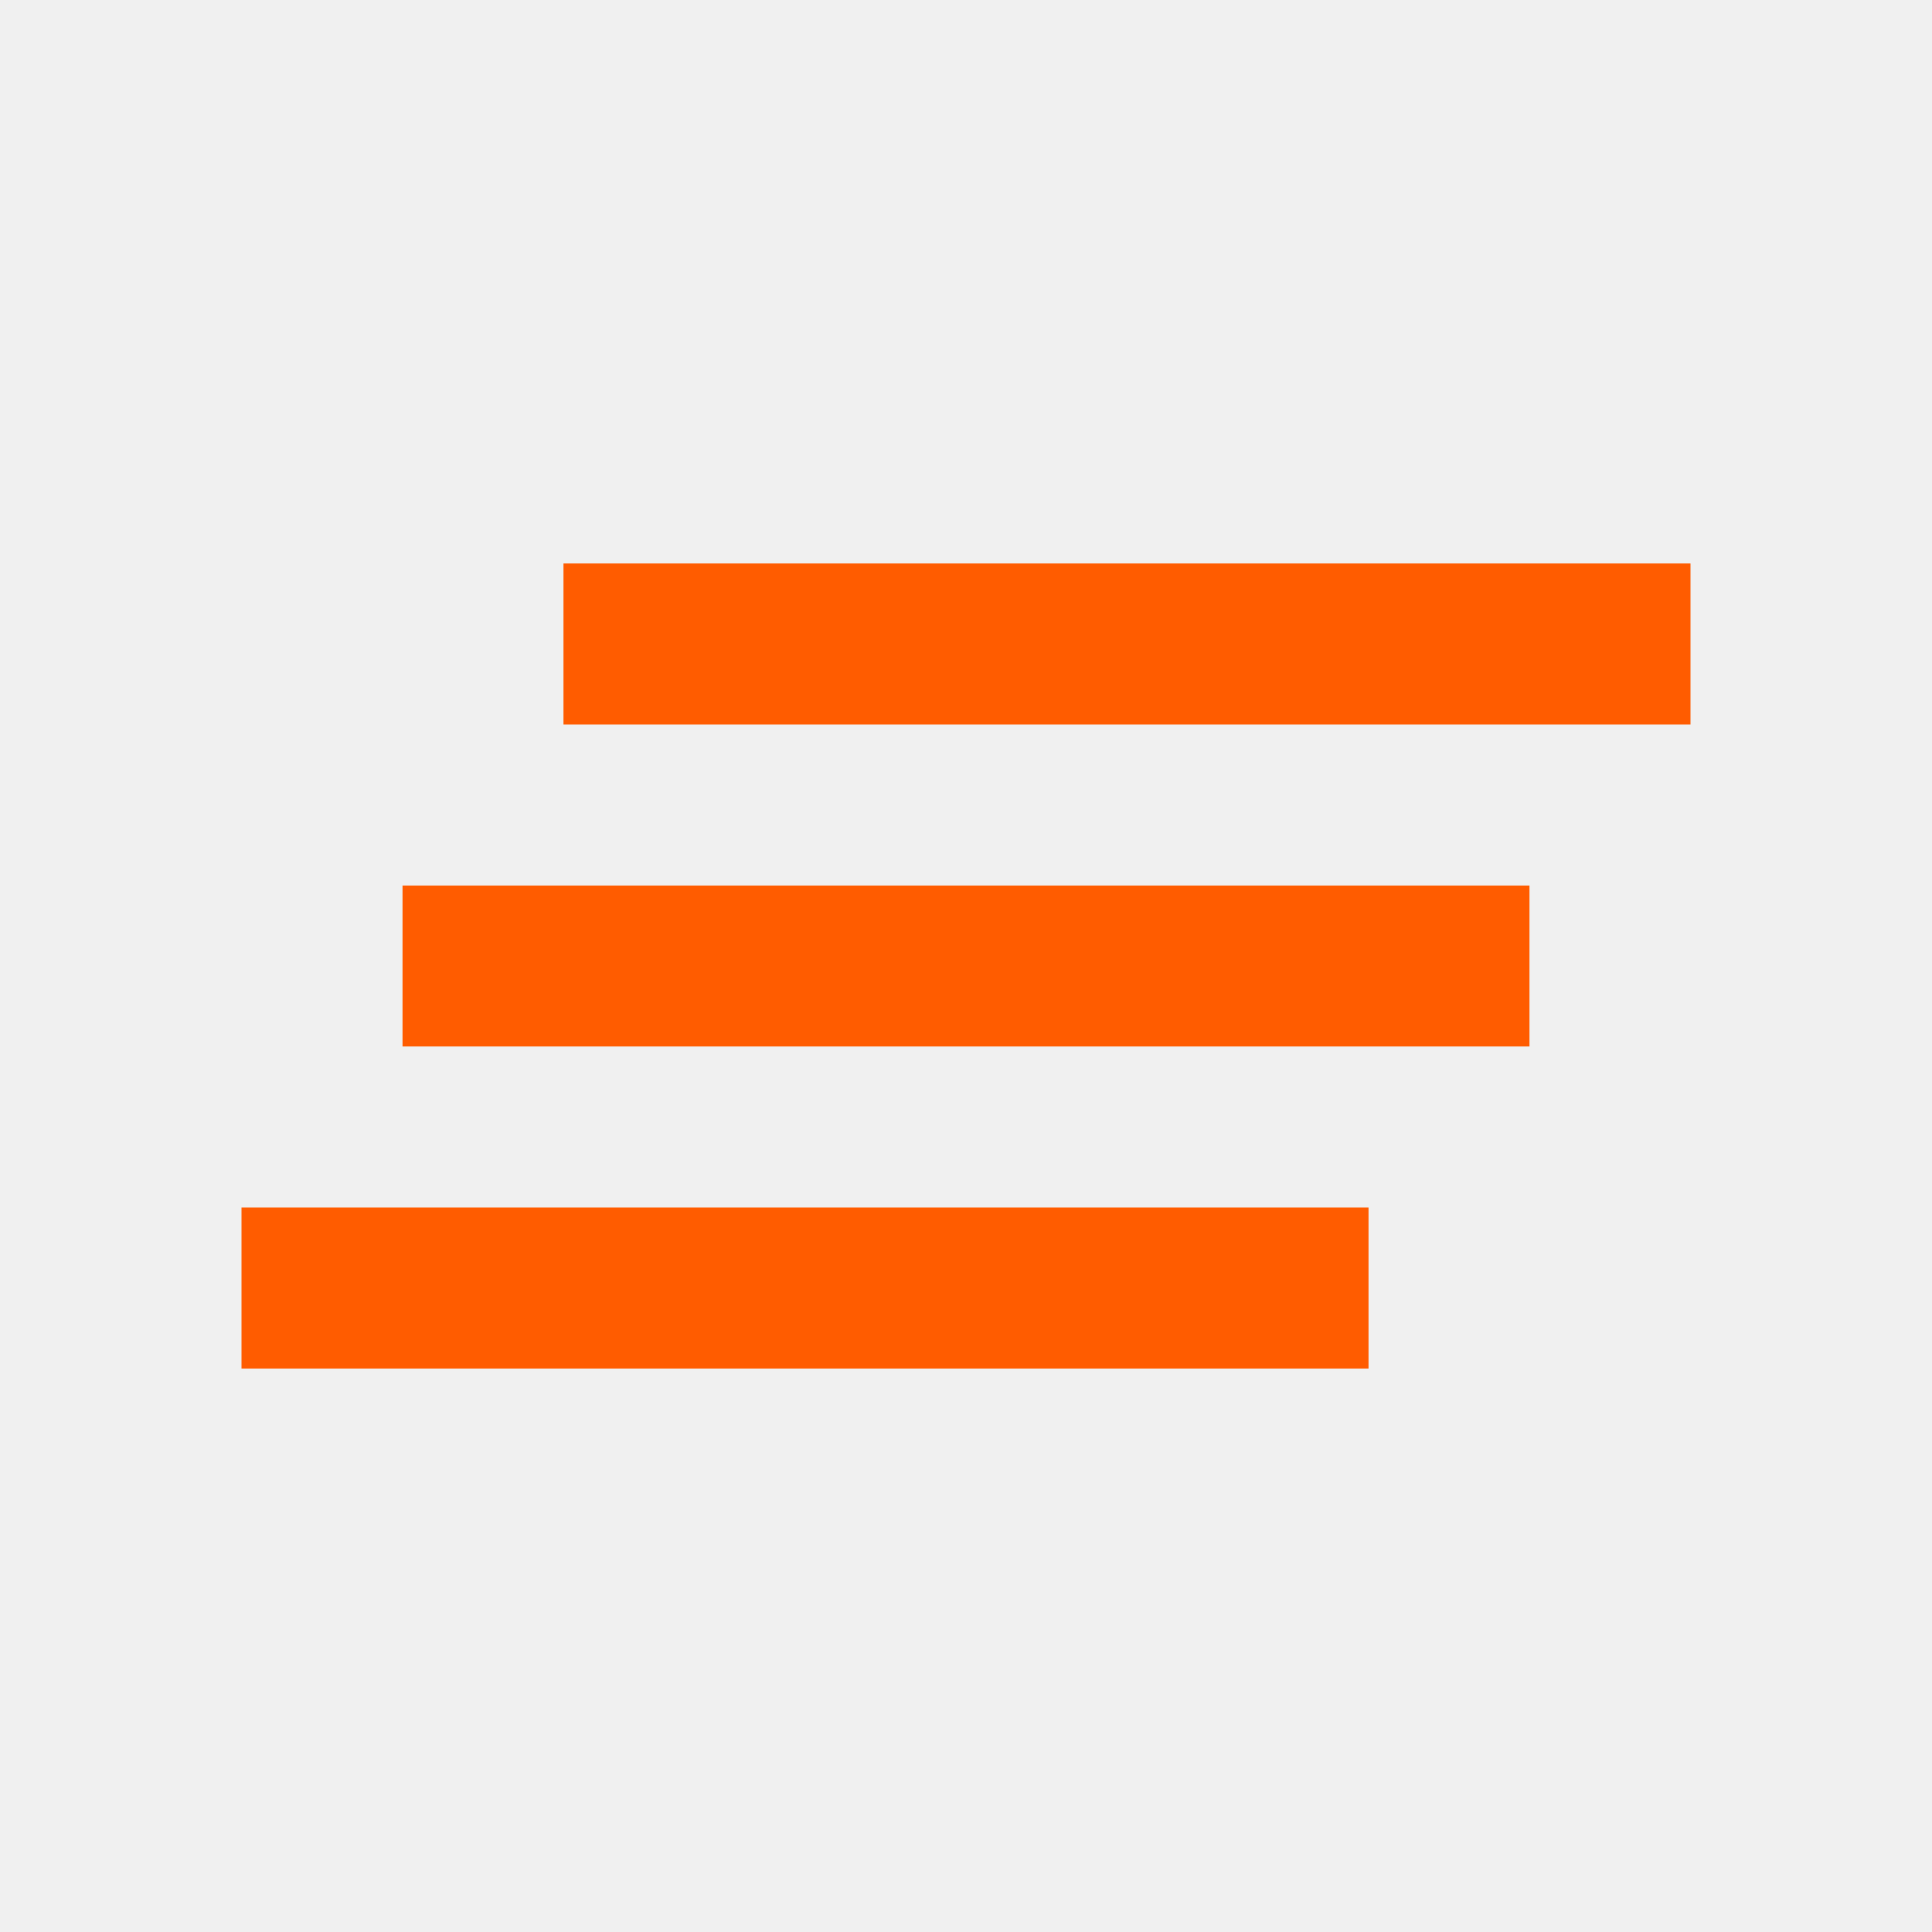
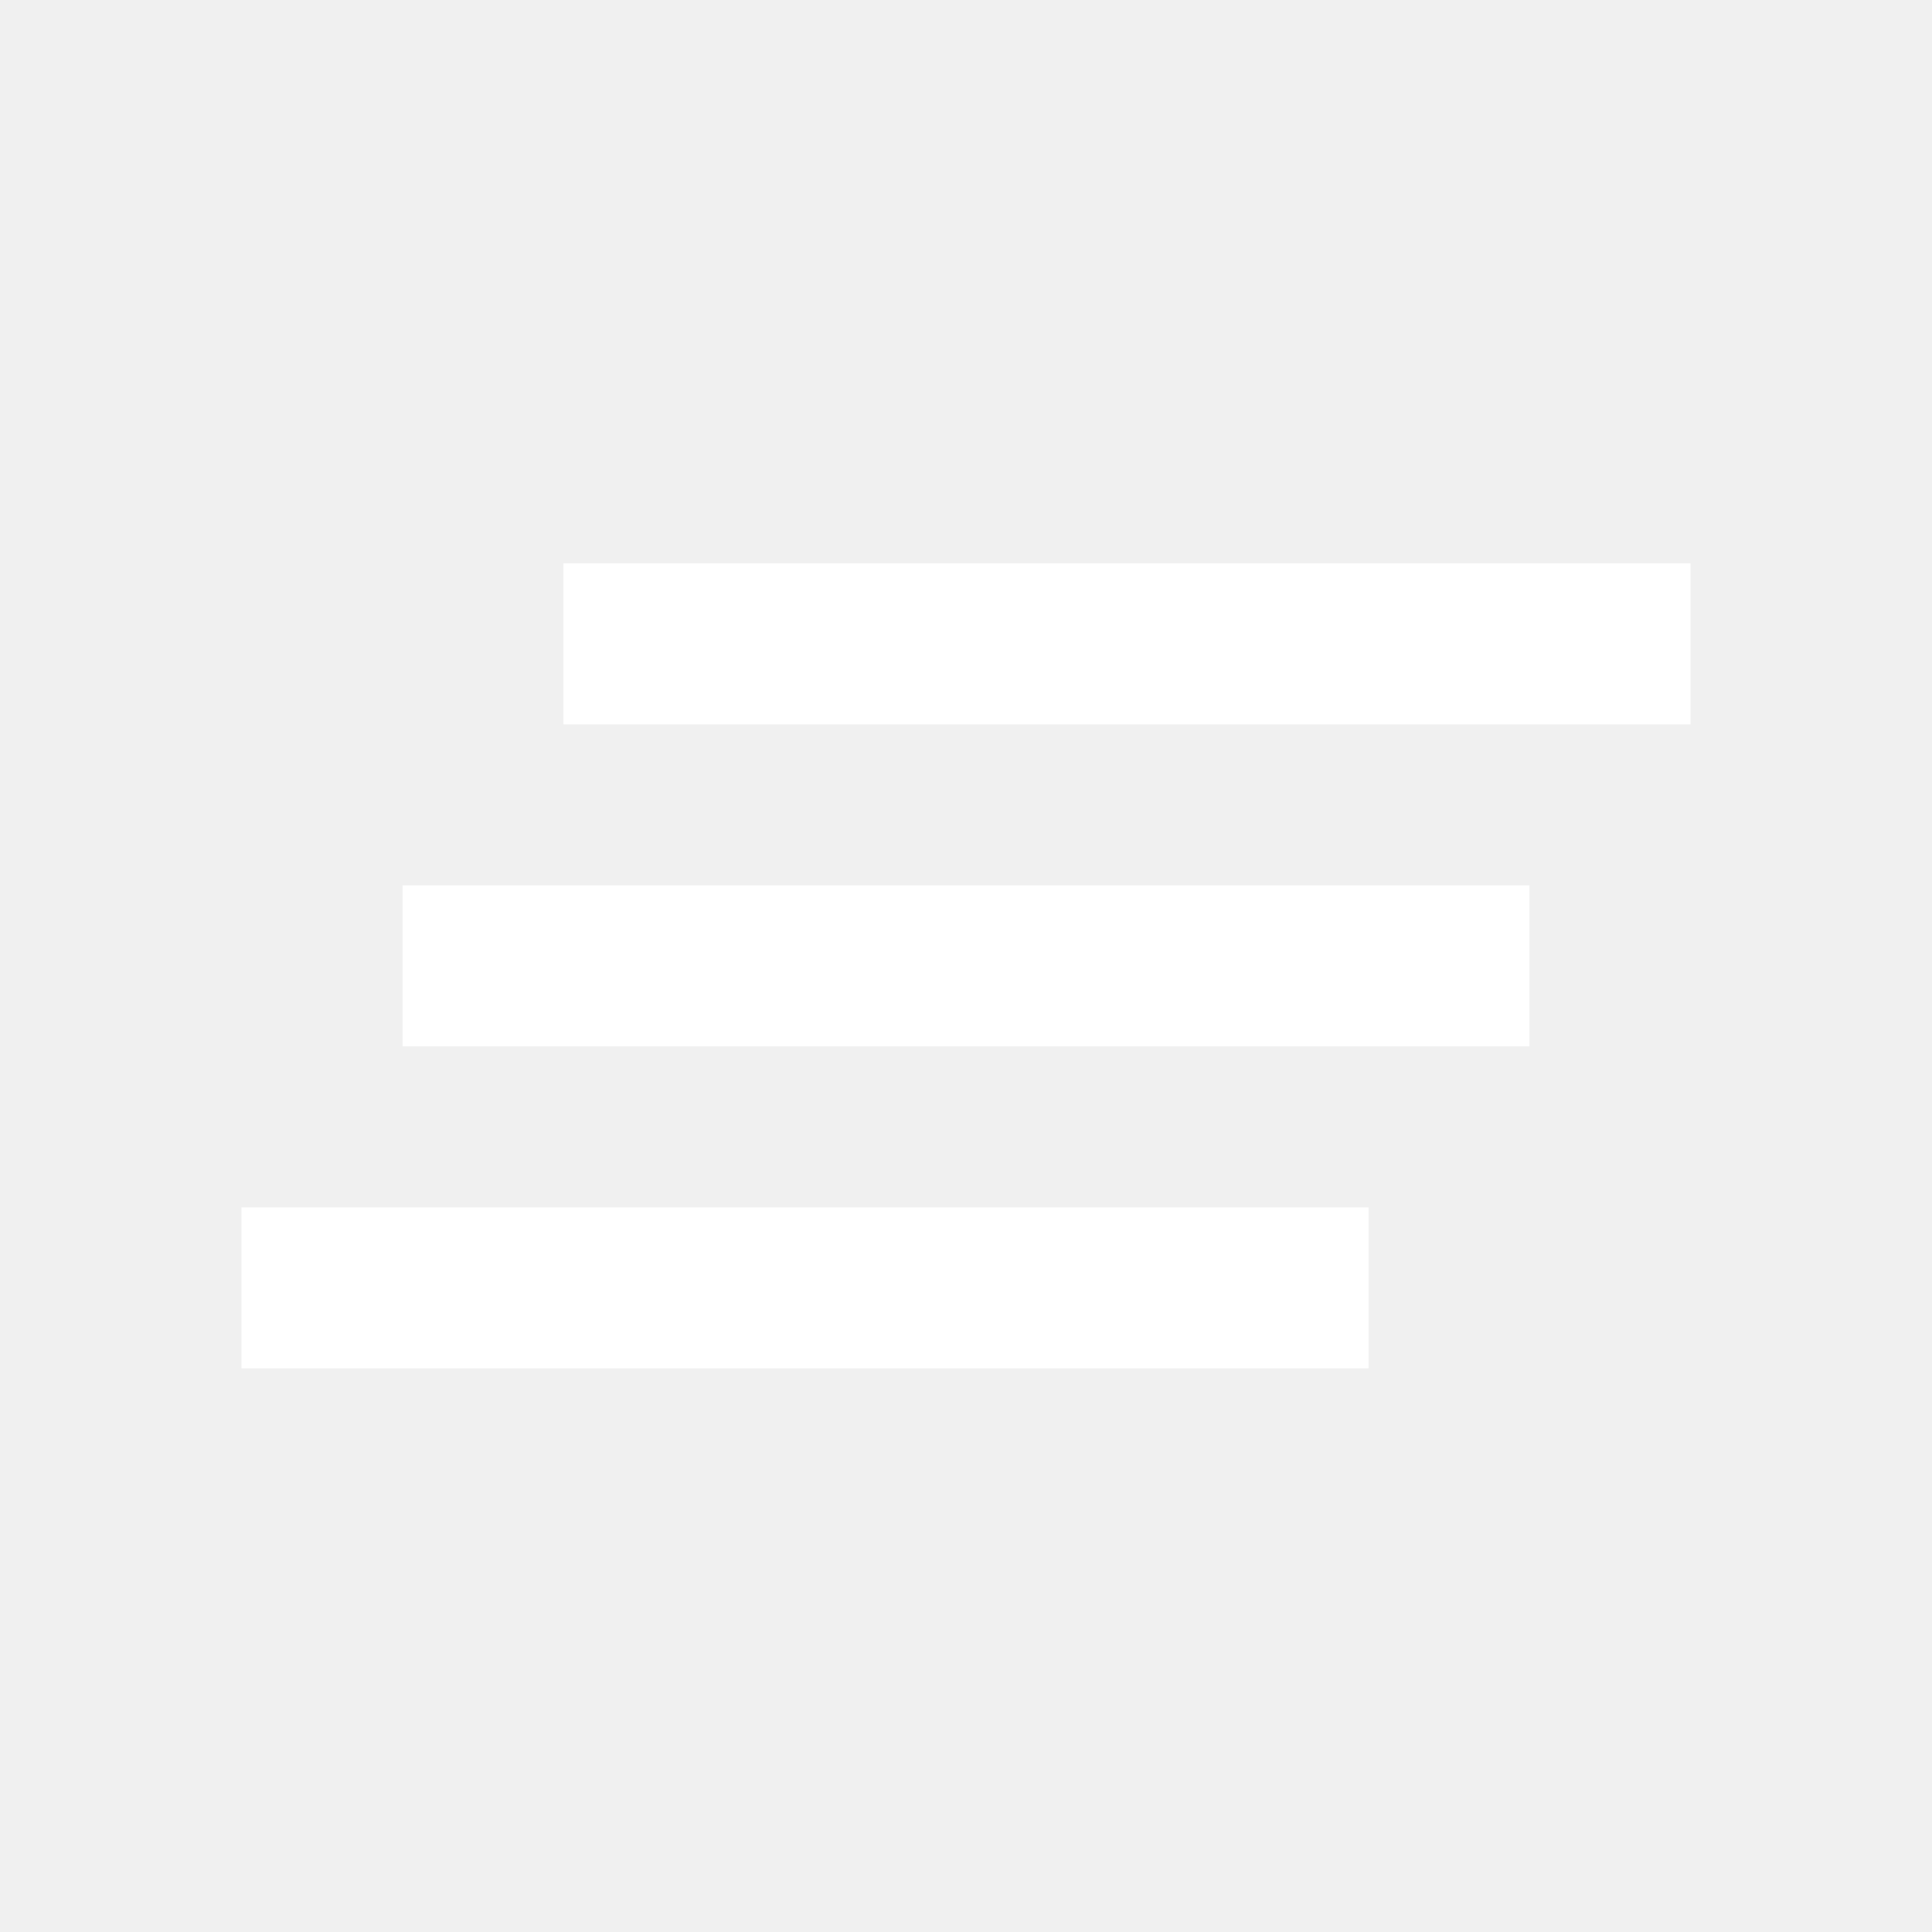
- <svg xmlns="http://www.w3.org/2000/svg" viewBox="0 0 20 20" fill="none">
-   <g id="material-symbols:clear-all">
-     <path id="Vector" d="M2.5 14.167V12.5H14.167V14.167H2.5ZM4.167 10.833V9.167H15.833V10.833H4.167ZM5.833 7.5V5.833H17.5V7.5H5.833Z" fill="#FF5C00" />
-   </g>
+ <svg xmlns="http://www.w3.org/2000/svg" width="20" height="20" viewBox="0 0 20 20" fill="none">
+   <path d="M2.5 14.165V12.499H14.167V14.165H2.5ZM4.167 10.832V9.165H15.833V10.832H4.167ZM5.833 7.499V5.832H17.5V7.499H5.833Z" fill="white" />
</svg>
